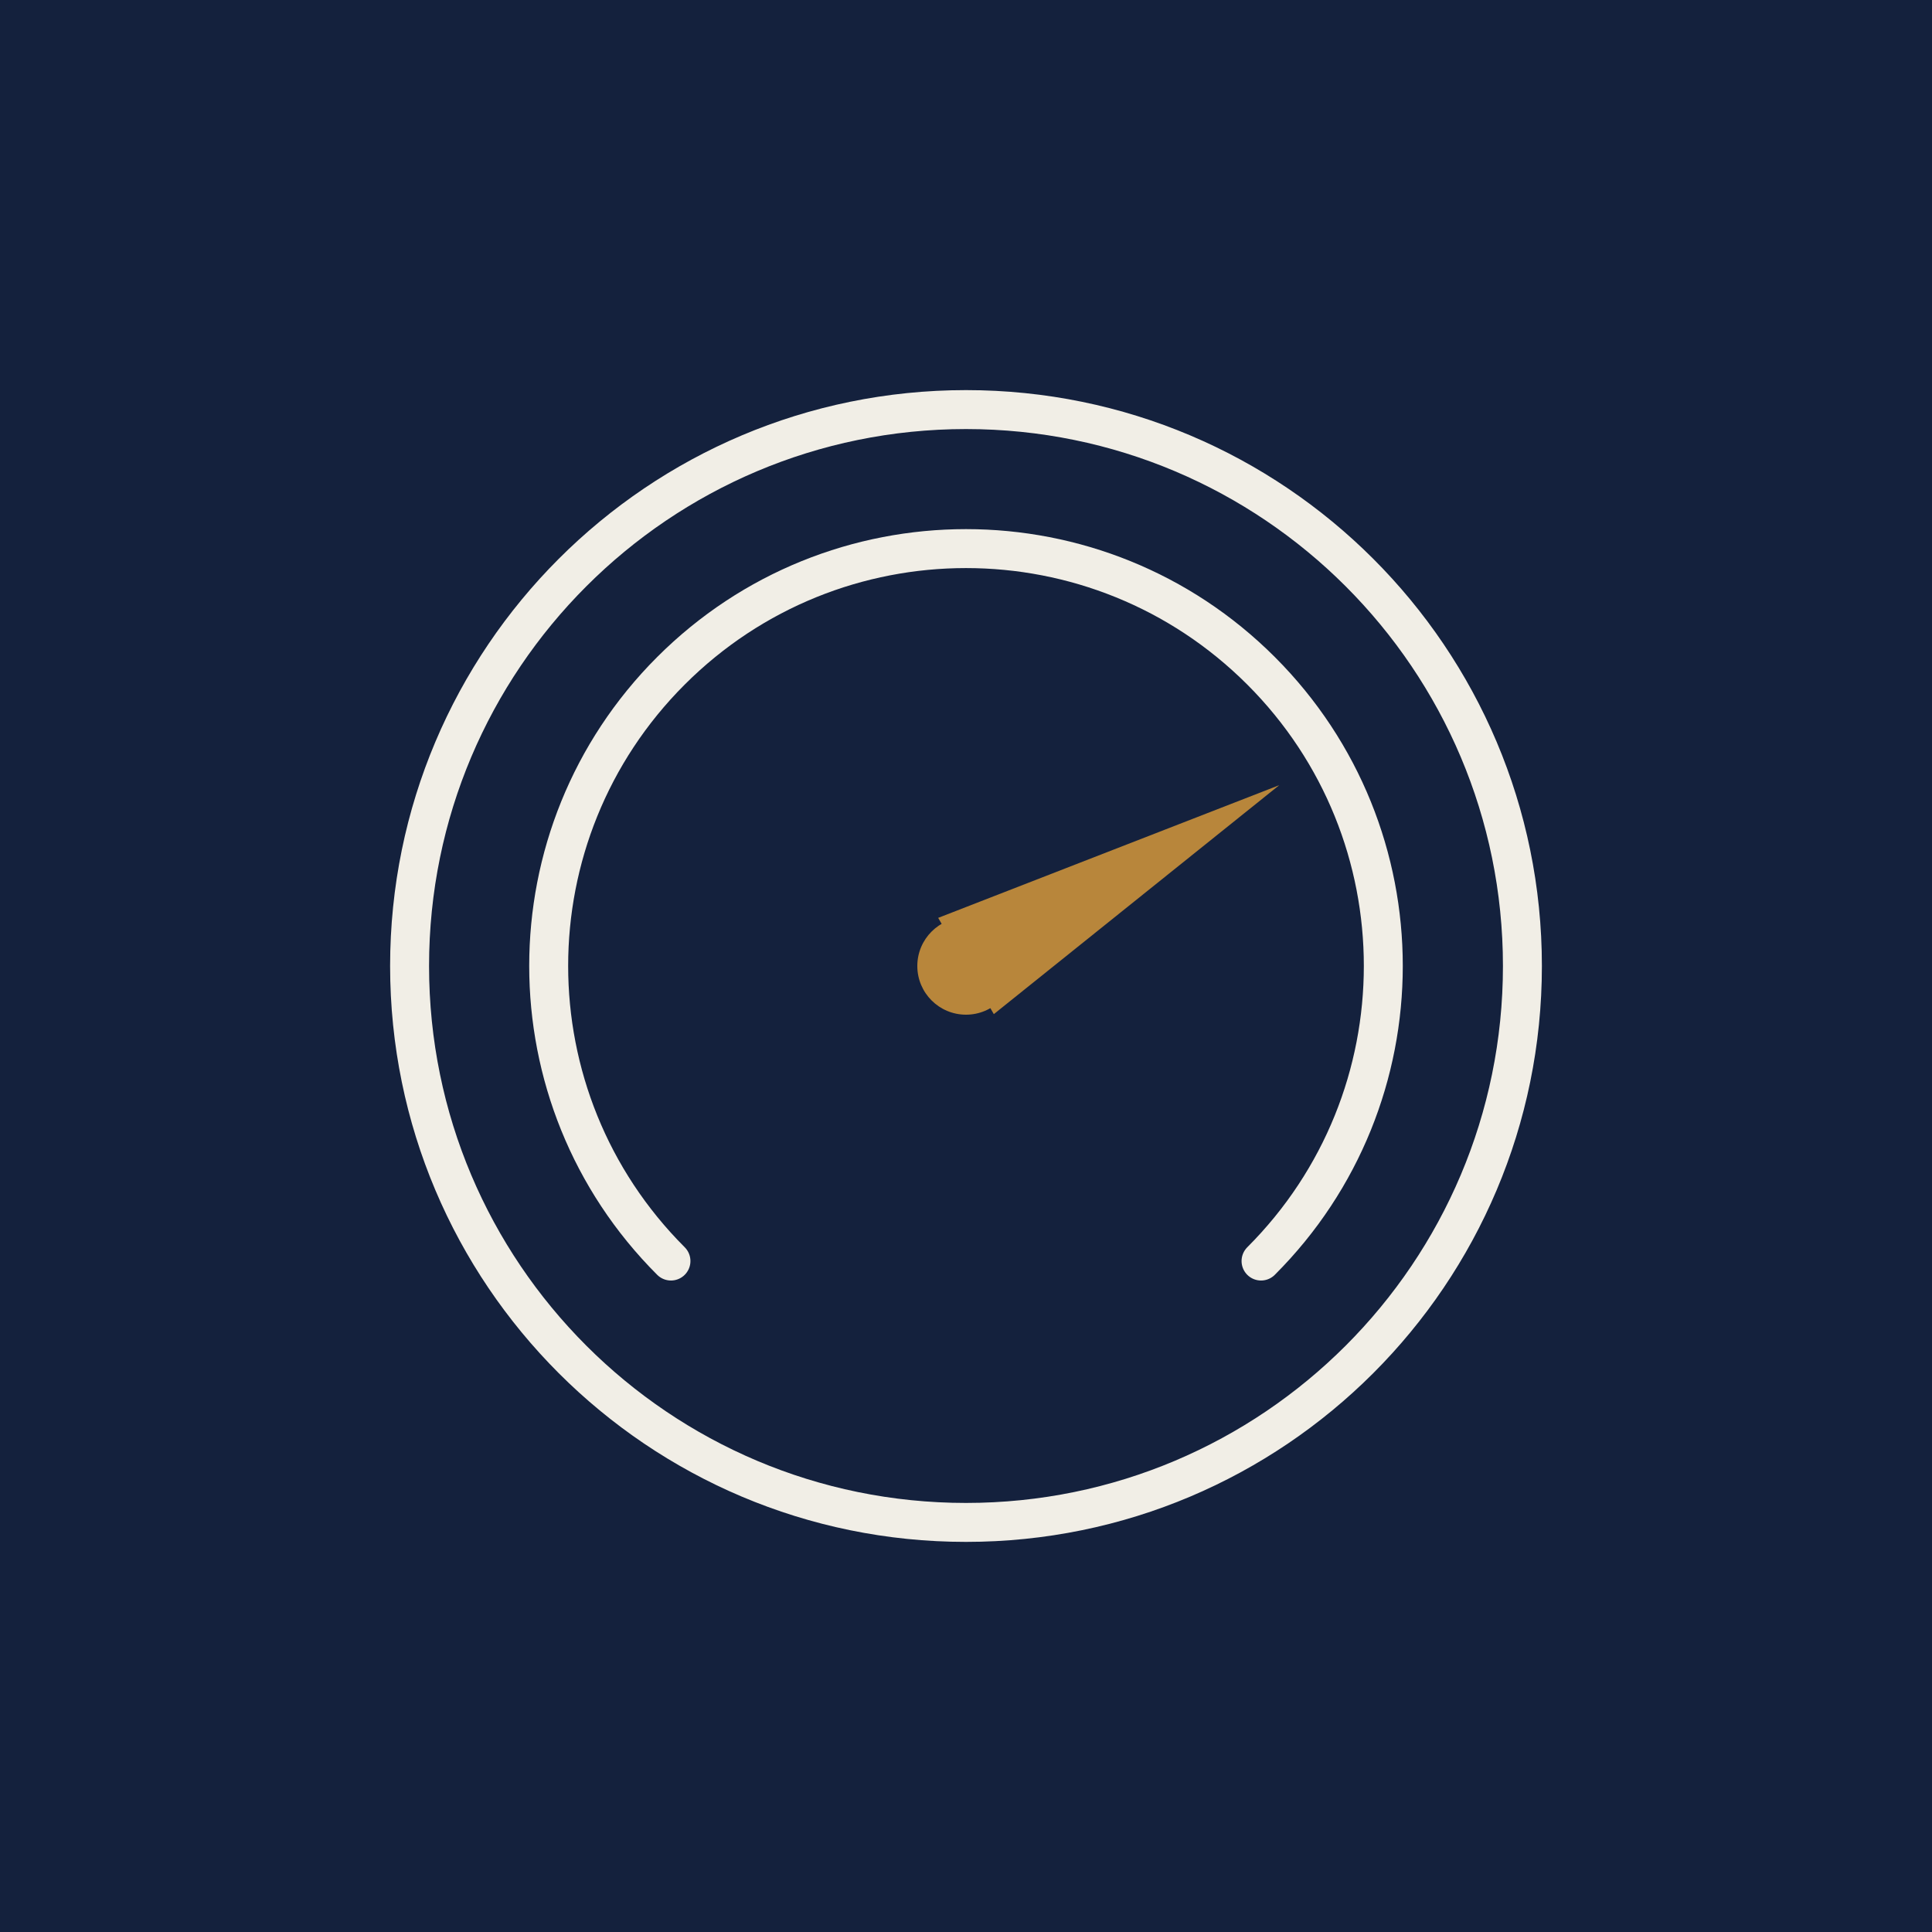
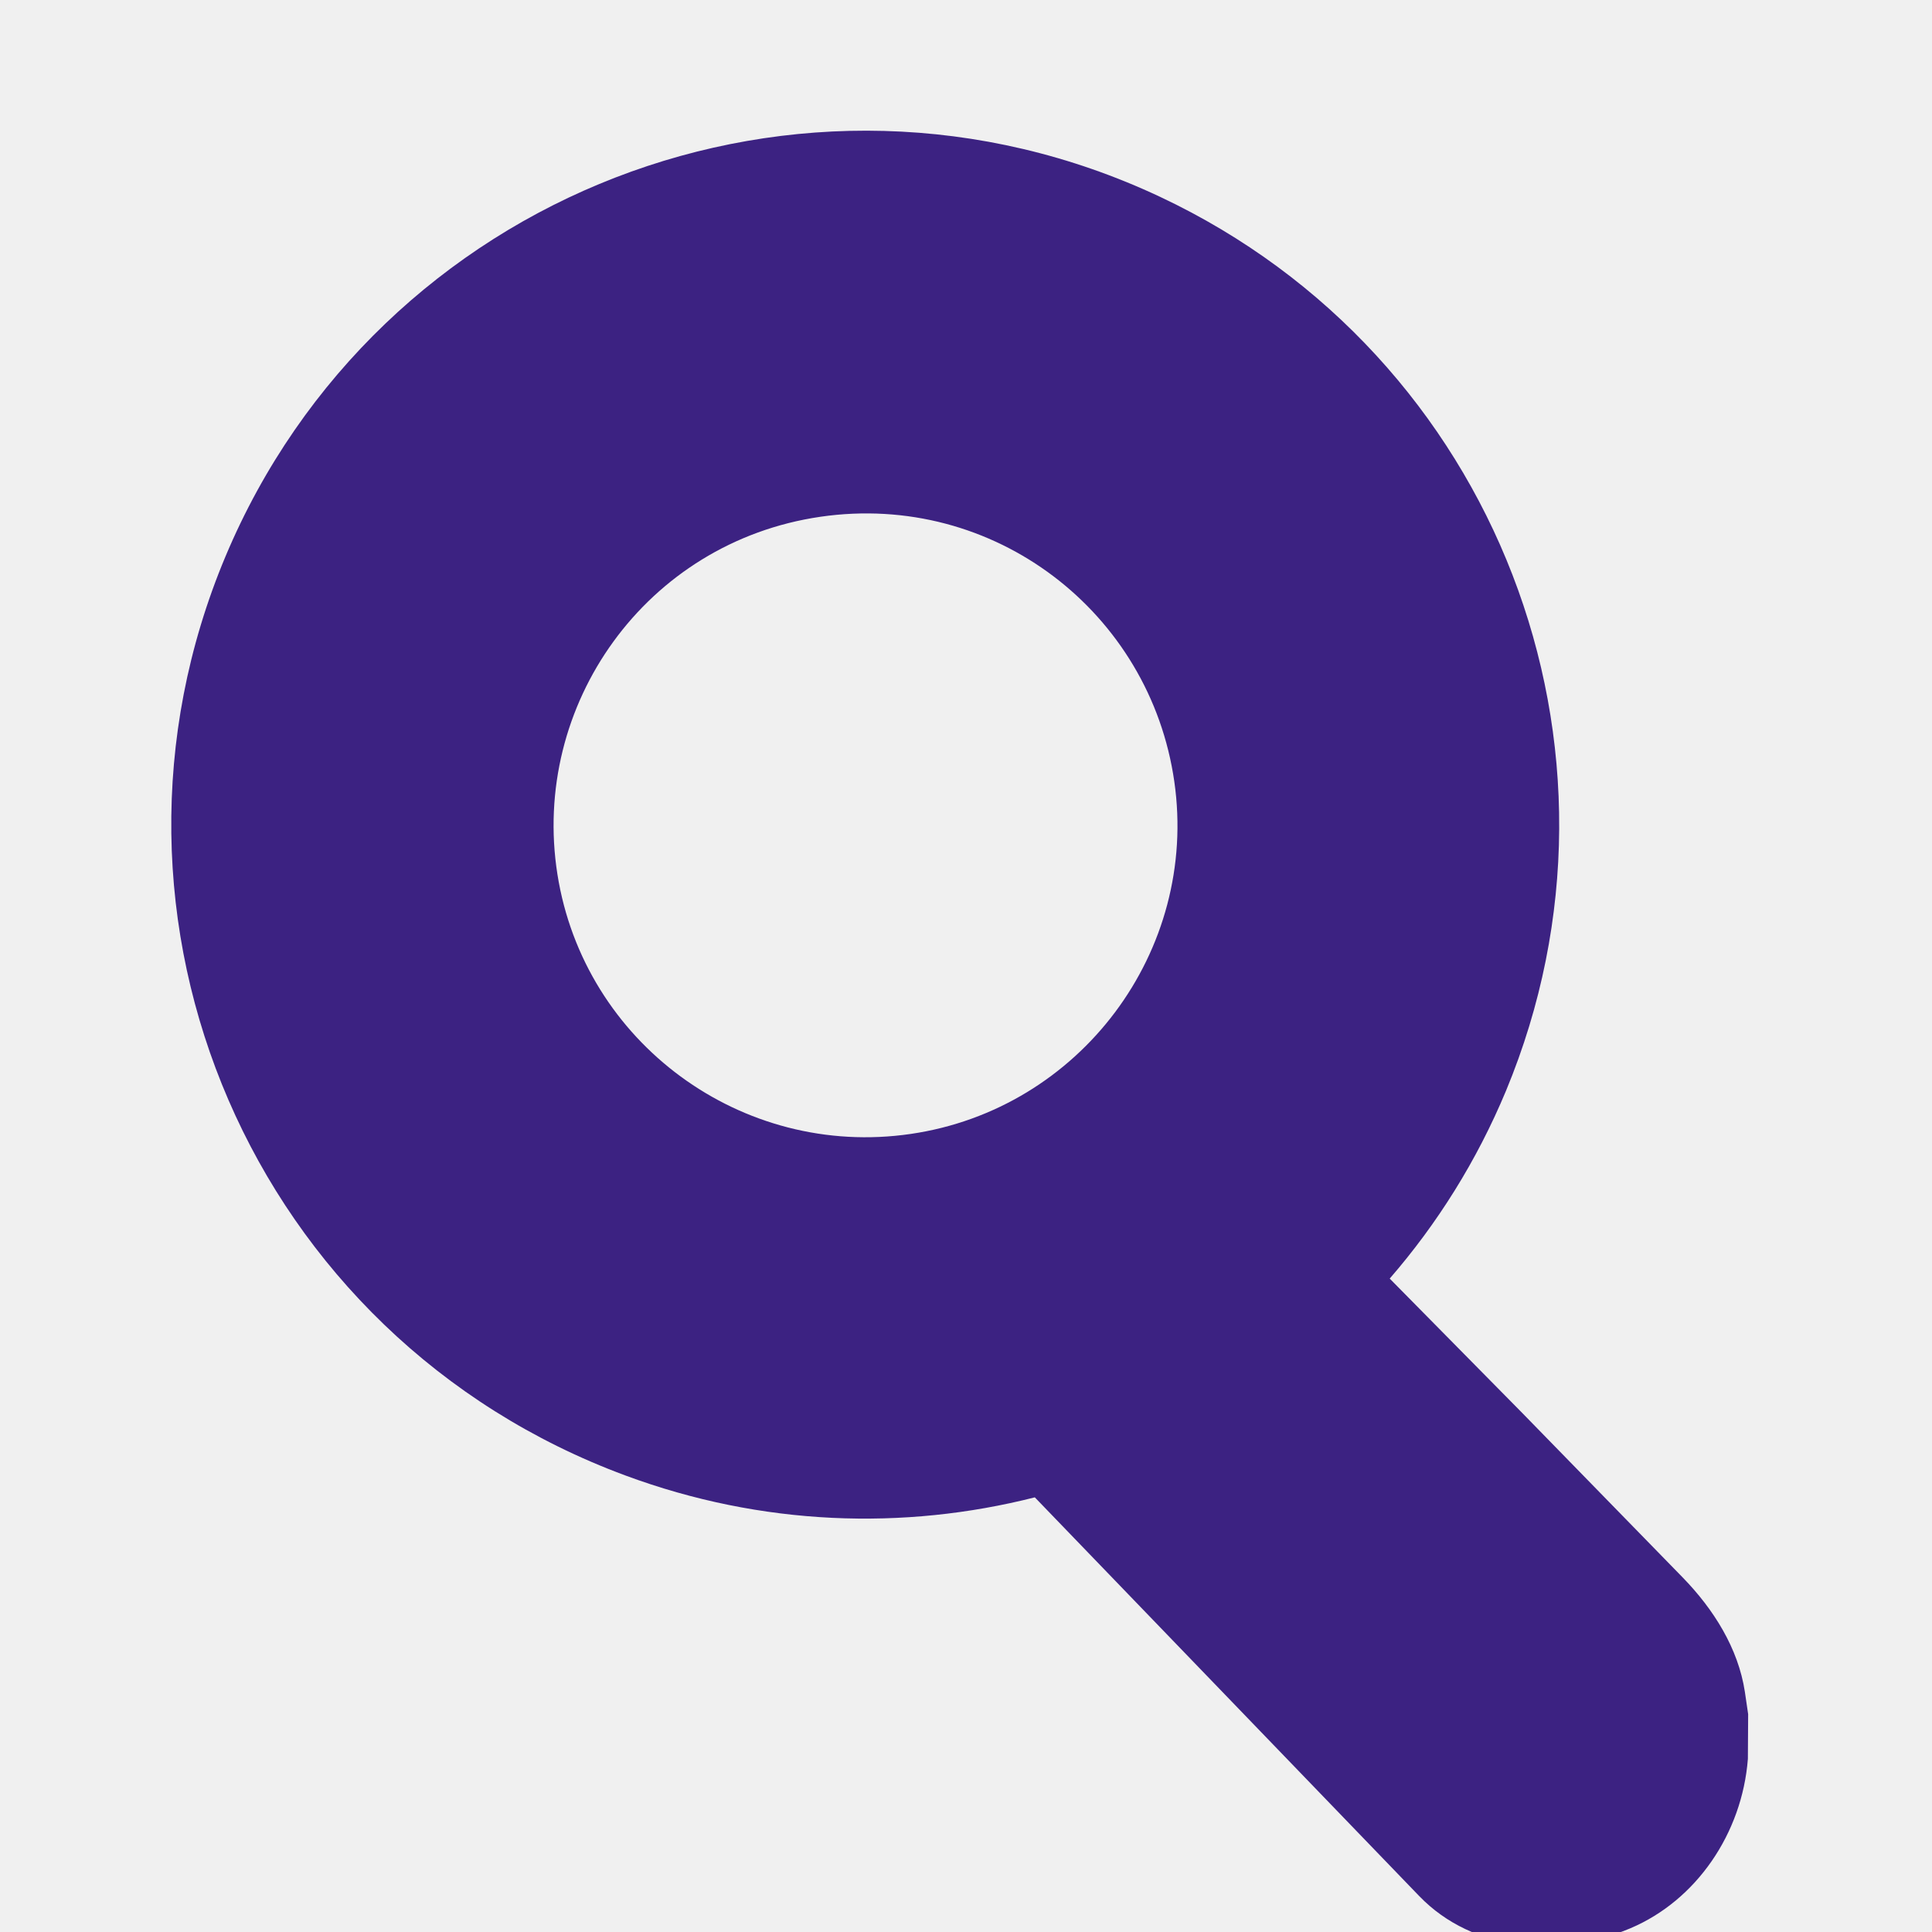
- <svg xmlns="http://www.w3.org/2000/svg" viewBox="0 0 200 200" role="img" aria-label="MOY IQ">
-   <rect width="200" height="200" fill="#14213D" />
-   <g transform="translate(28,28) scale(1.44)" stroke="#F1EEE6" stroke-width="2.8" fill="none" stroke-linecap="round">
-     <circle cx="50" cy="50" r="40" />
-     <path d="M 28.79 71.21 A 30 30 0 1 1 71.21 71.21" />
-     <path d="M 52 53.46 L 72.52 37 L 48 46.54 Z" fill="#B8863B" stroke="none" />
-     <circle cx="50" cy="50" r="3.5" fill="#B8863B" stroke="none" />
-   </g>
+ <svg xmlns="http://www.w3.org/2000/svg" viewBox="0 0 64 64" width="64" height="64">
+   <style>path{fill:#3C2282}@media (prefers-color-scheme:dark){path{fill:#FFFFFF}}</style>
+   <path transform="translate(-10.216 -7.611) scale(0.560111)" d="M 51.207 65.301 C 49.625 55.277 56.438 45.66 66.754 44.152 C 77.043 42.652 86.258 49.816 87.691 59.812 C 89.129 69.84 82.125 79.188 72.102 80.652 C 62.109 82.113 52.781 75.254 51.207 65.301 M 121.434 113.641 C 121.043 111.074 119.586 108.758 117.75 106.875 L 108.27 97.156 L 100.43 89.207 C 103.238 85.969 105.582 82.246 107.309 78.098 C 115.707 57.863 106.746 34.594 86.859 25.234 C 65.637 15.25 40.57 25.078 31.574 46.5 C 22.582 67.918 33.152 92.68 55.227 100.852 C 63.301 103.844 71.695 104.109 79.441 102.145 L 102.172 125.723 C 105.383 129.051 110.48 129.395 114.66 127.633 C 118.57 125.98 121.273 122.016 121.613 117.613 L 121.629 114.969 Z M 121.434 113.641 " />
</svg>
